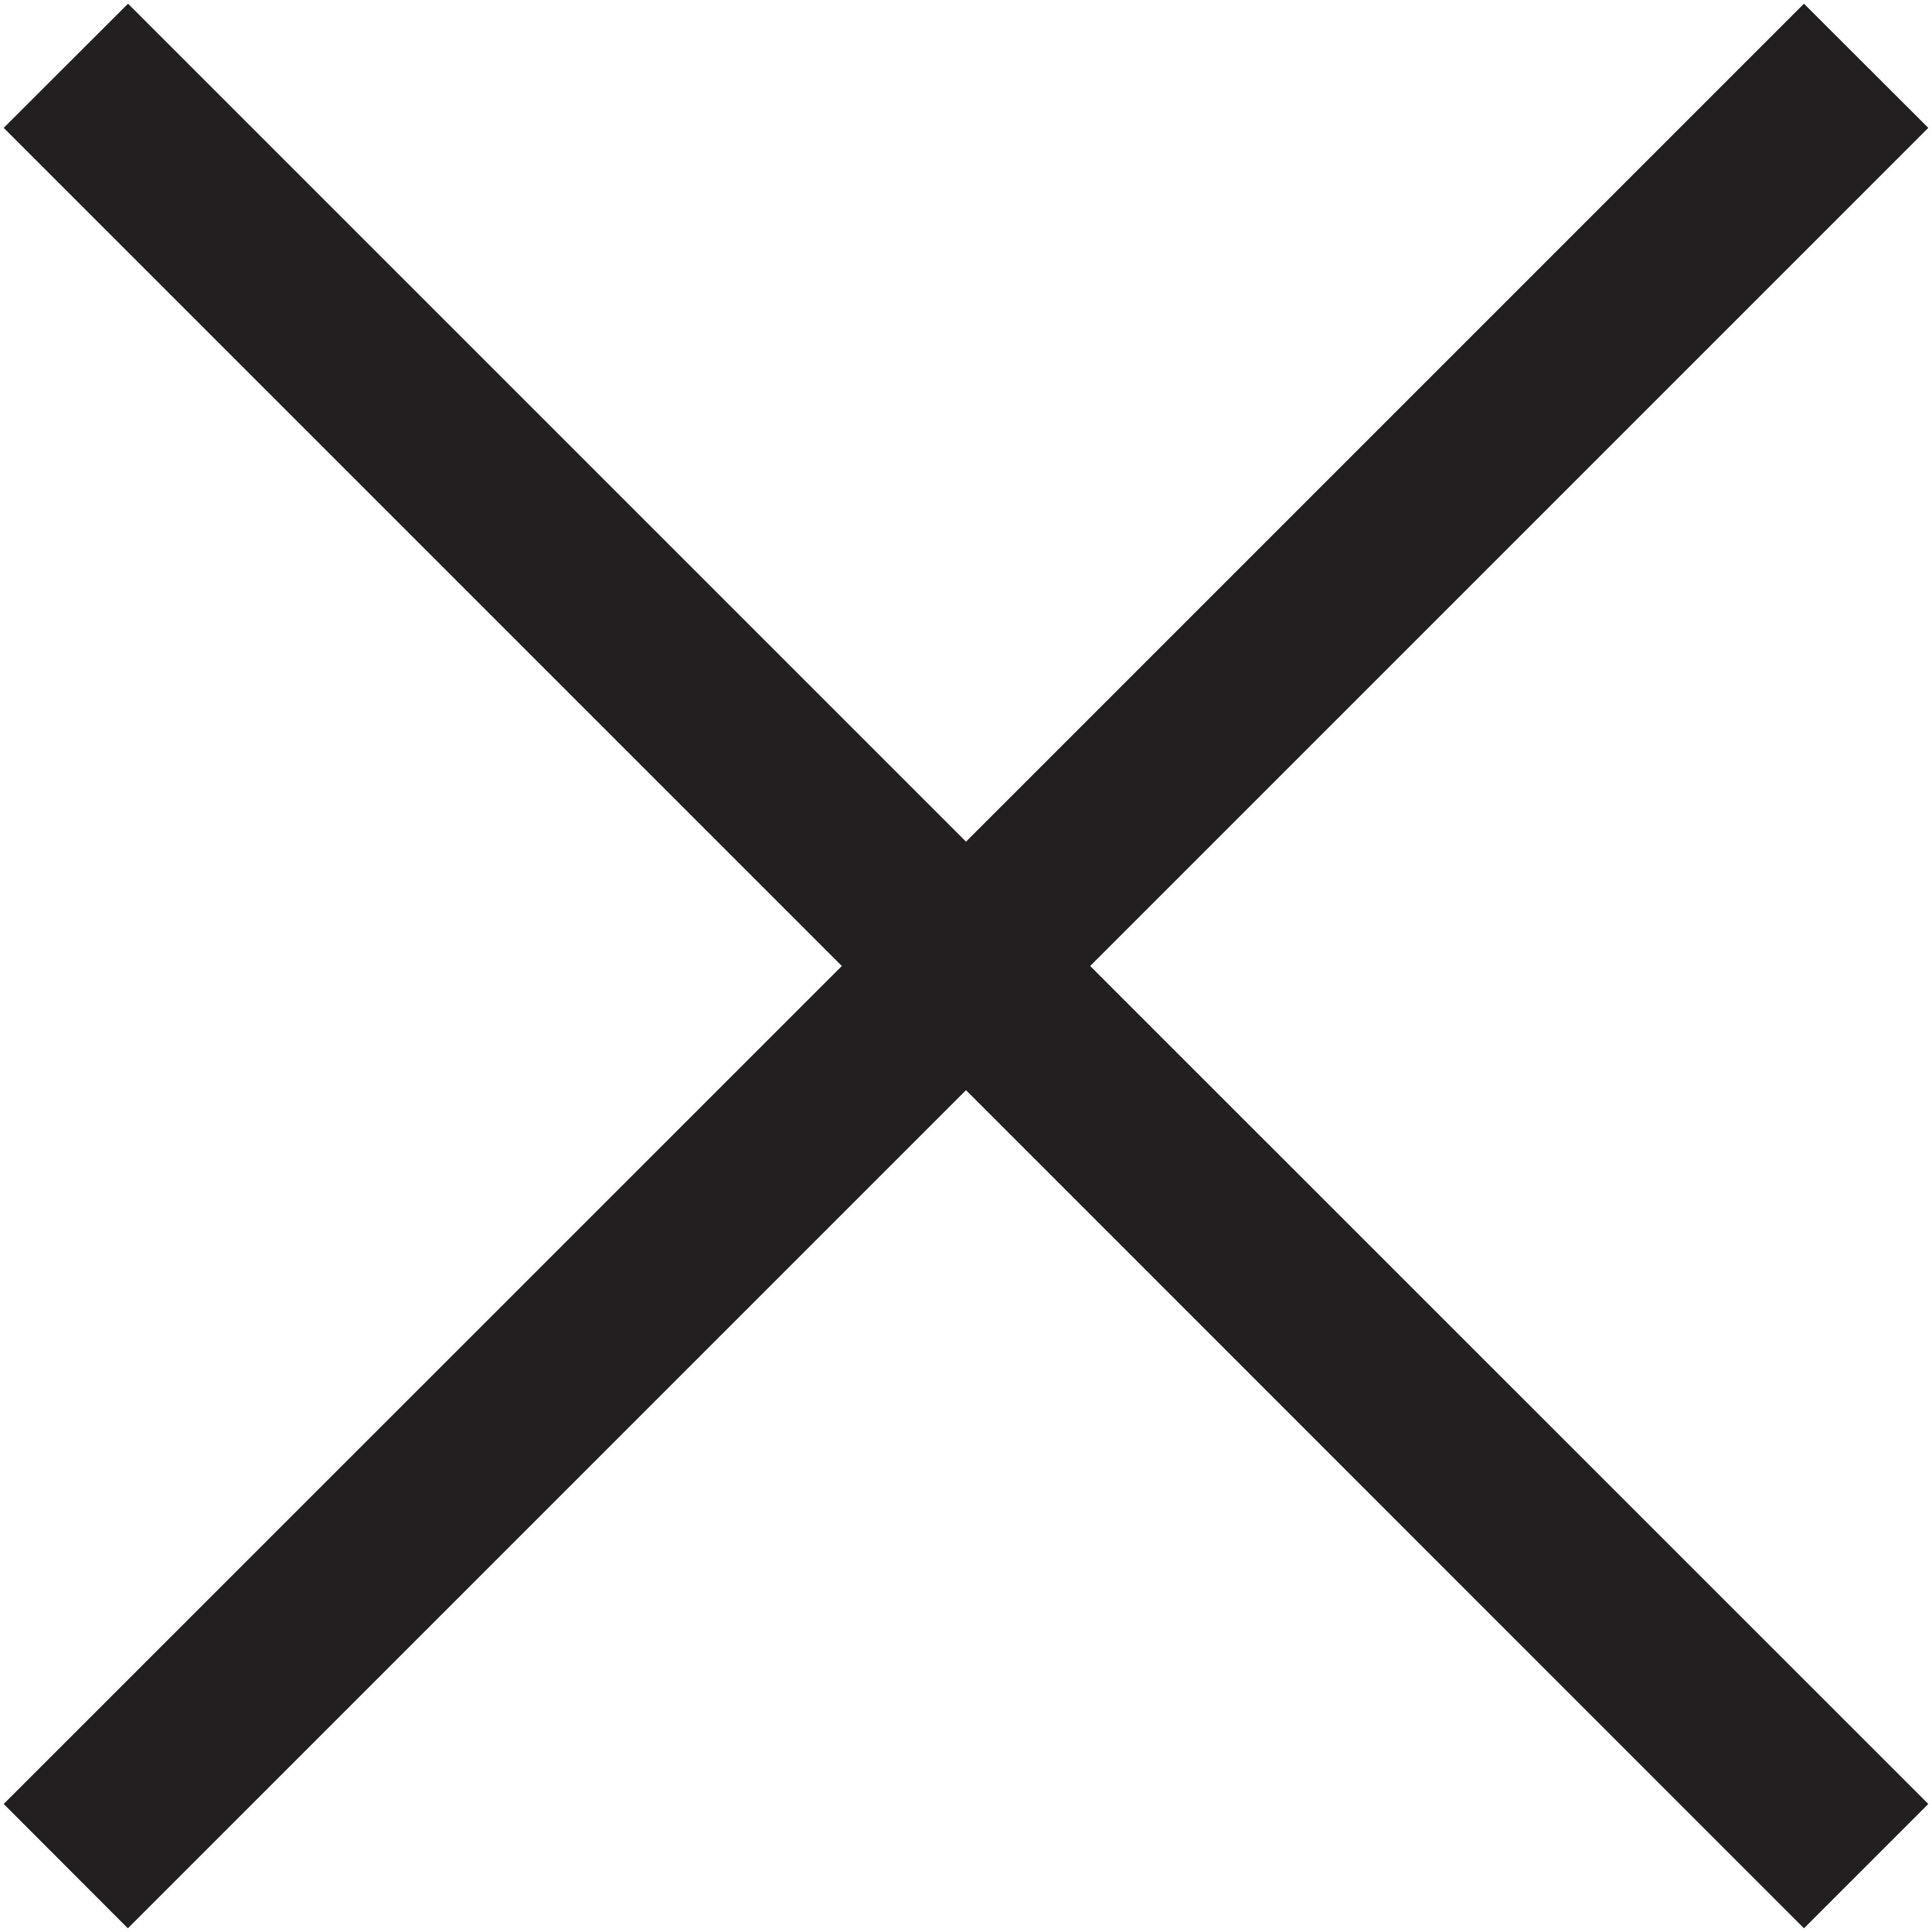
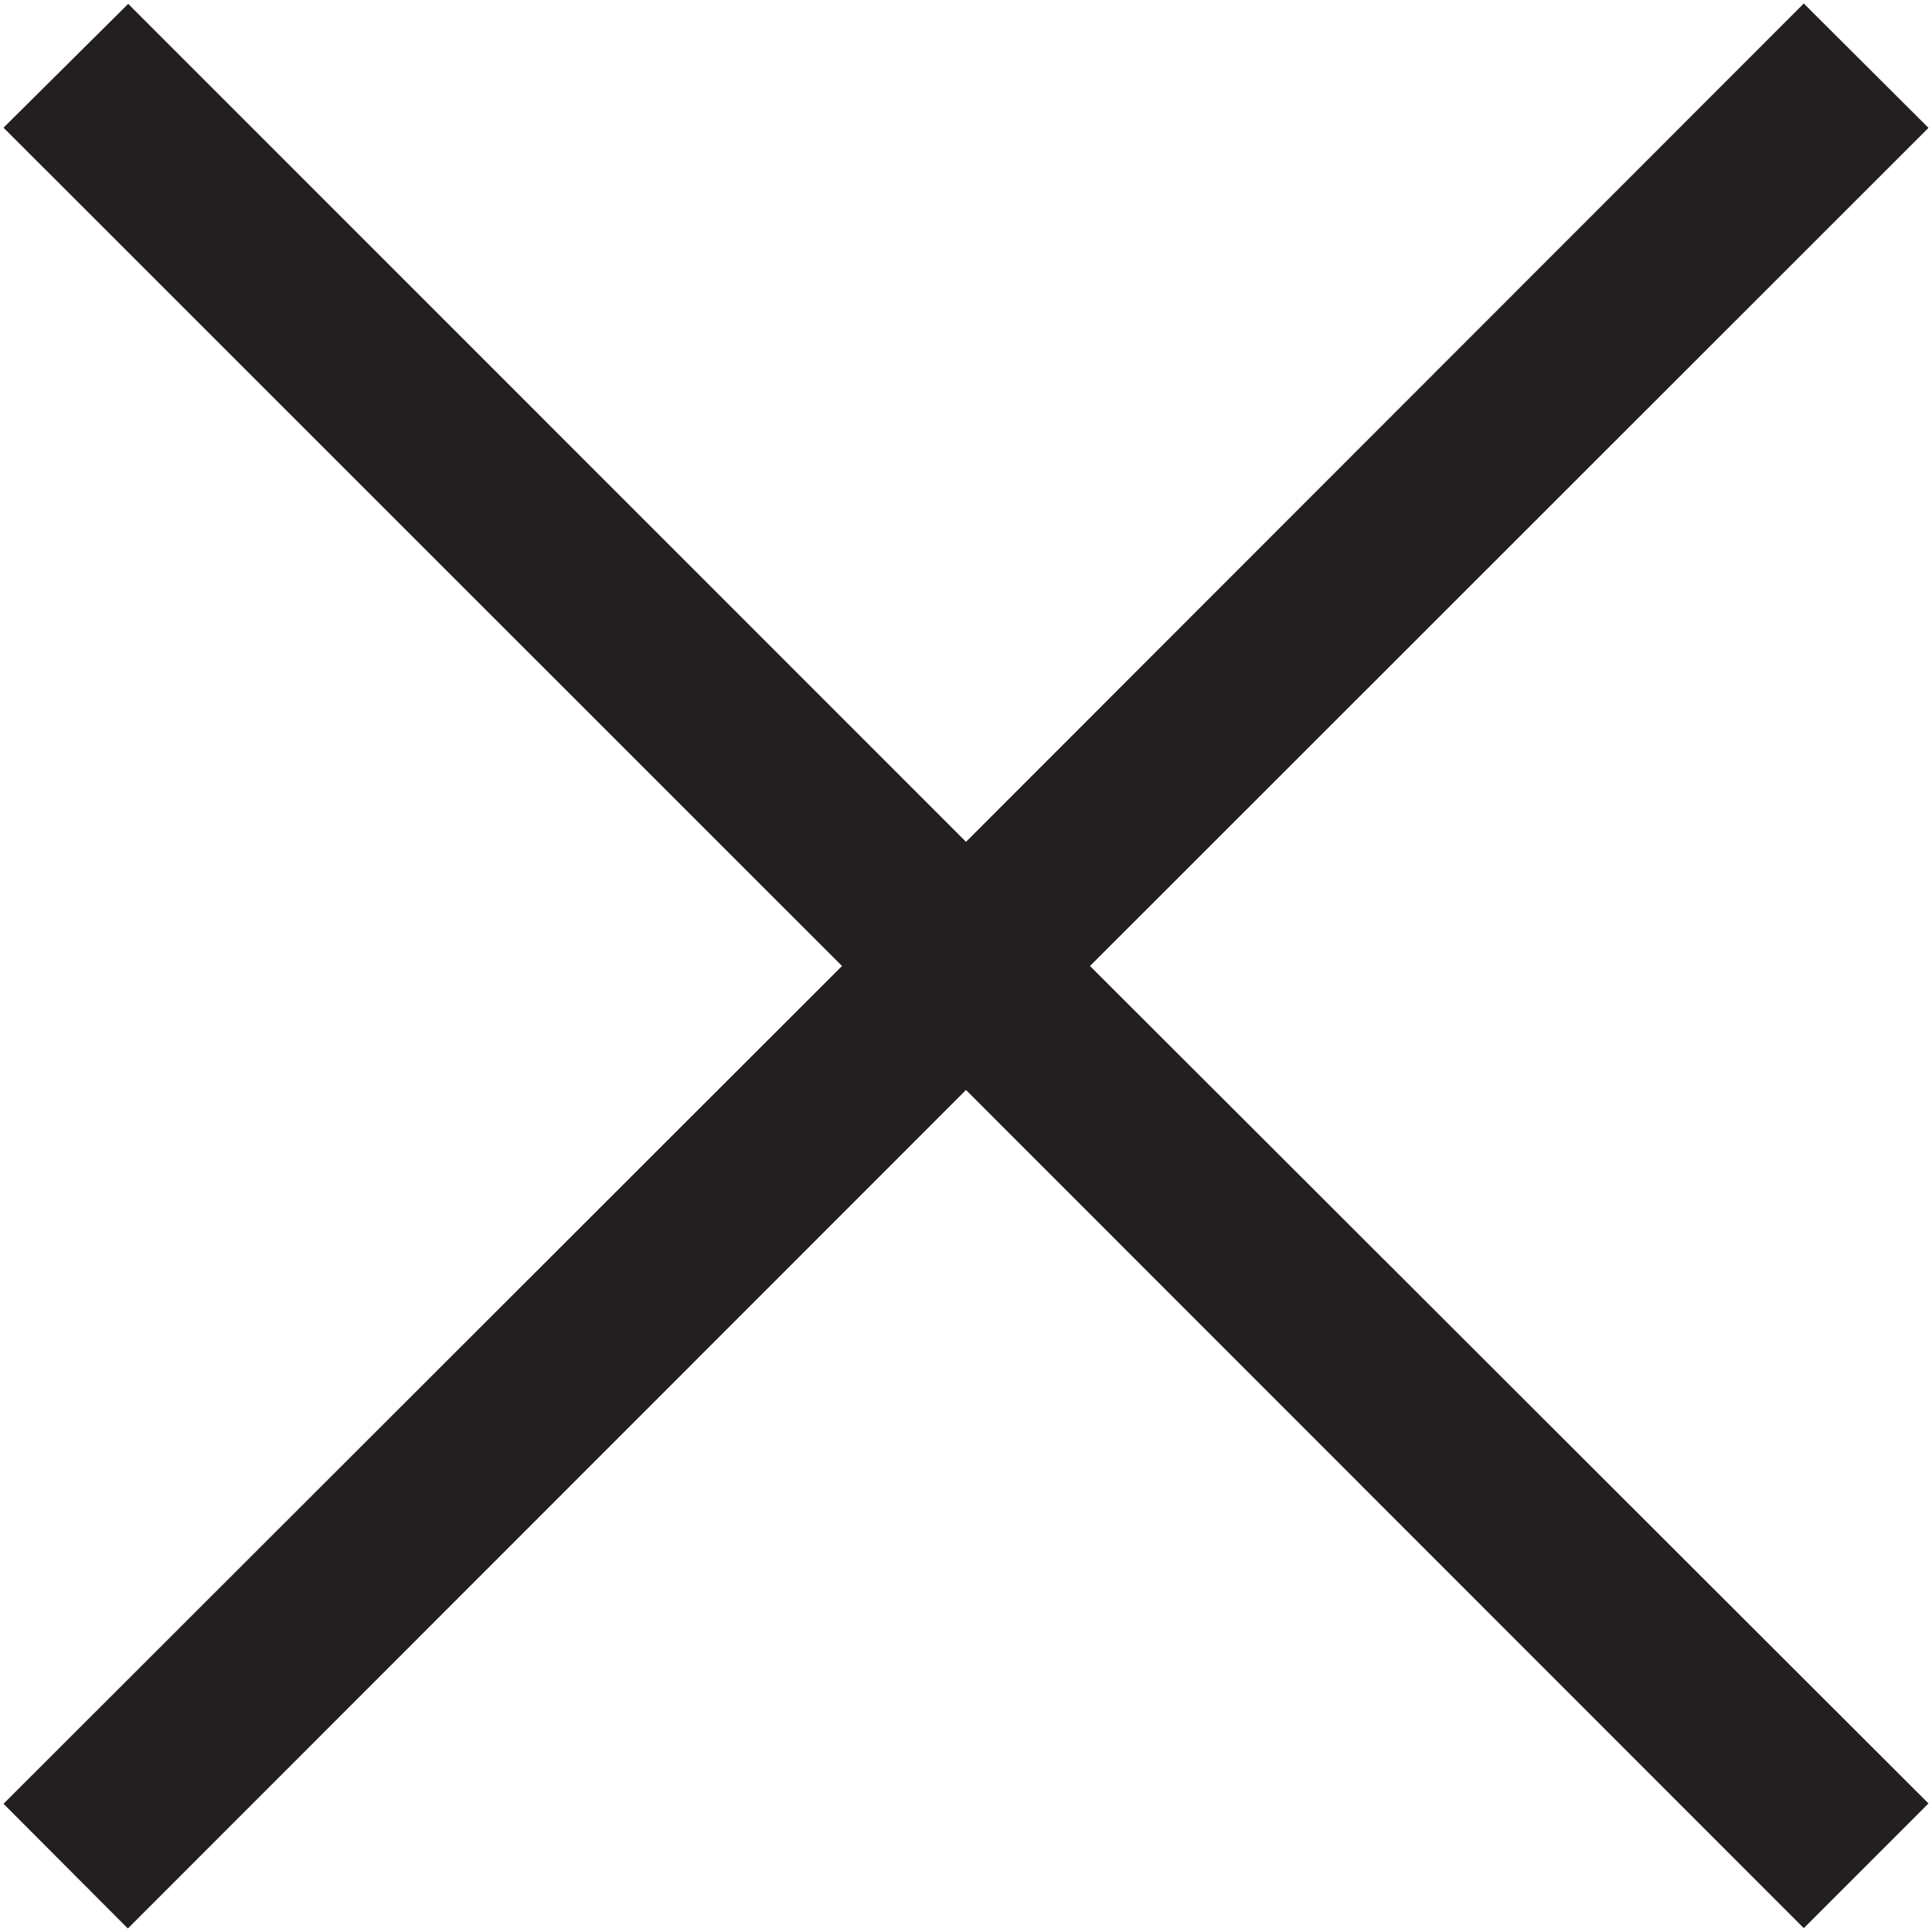
<svg xmlns="http://www.w3.org/2000/svg" width="11" height="11" viewBox="0 0 11 11">
-   <path fill="#231F20" d="M10.979.728l-.708-.707L5.5 4.792.729.021.021.728 4.793 5.5.021 10.271l.707.708L5.5 6.207l4.771 4.772.708-.708L6.207 5.5z" />
+   <path fill="#231F20" d="M10.98.728L10.27.02 5.5 4.793.73.022.02.727 4.794 5.5.02 10.27l.708.71L5.5 6.206l4.77 4.772.71-.71L6.206 5.5z" />
</svg>
